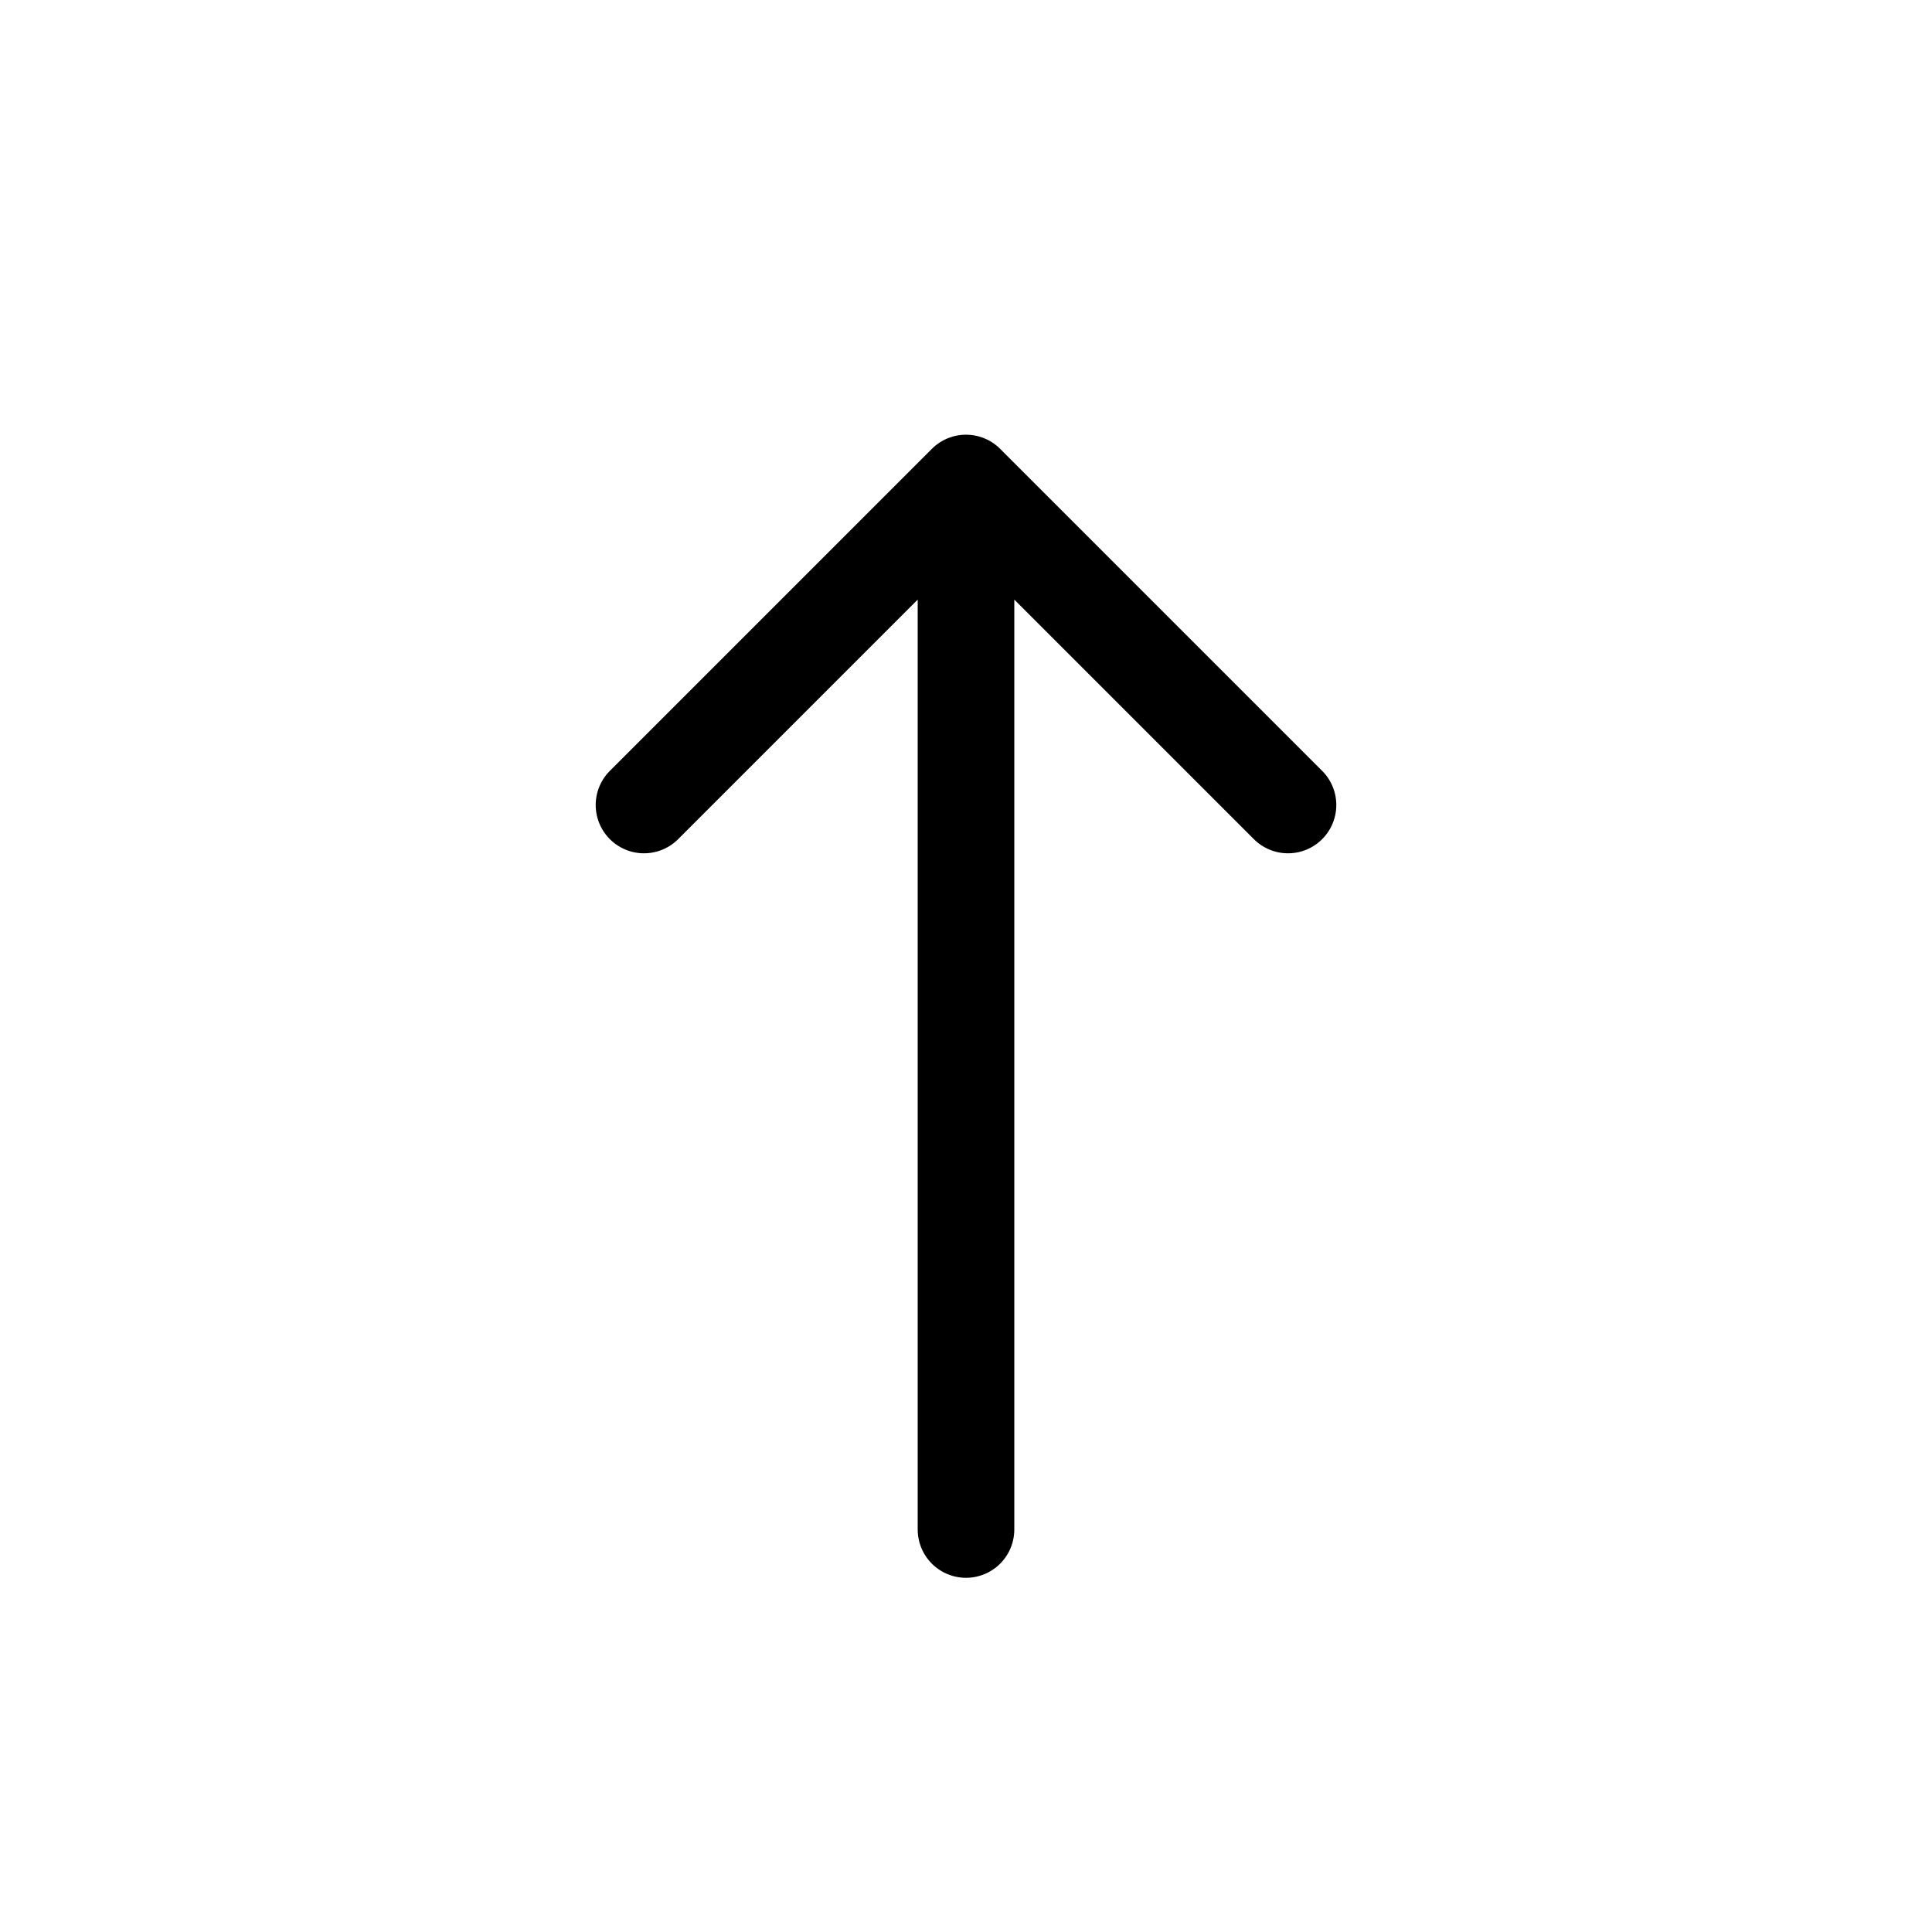
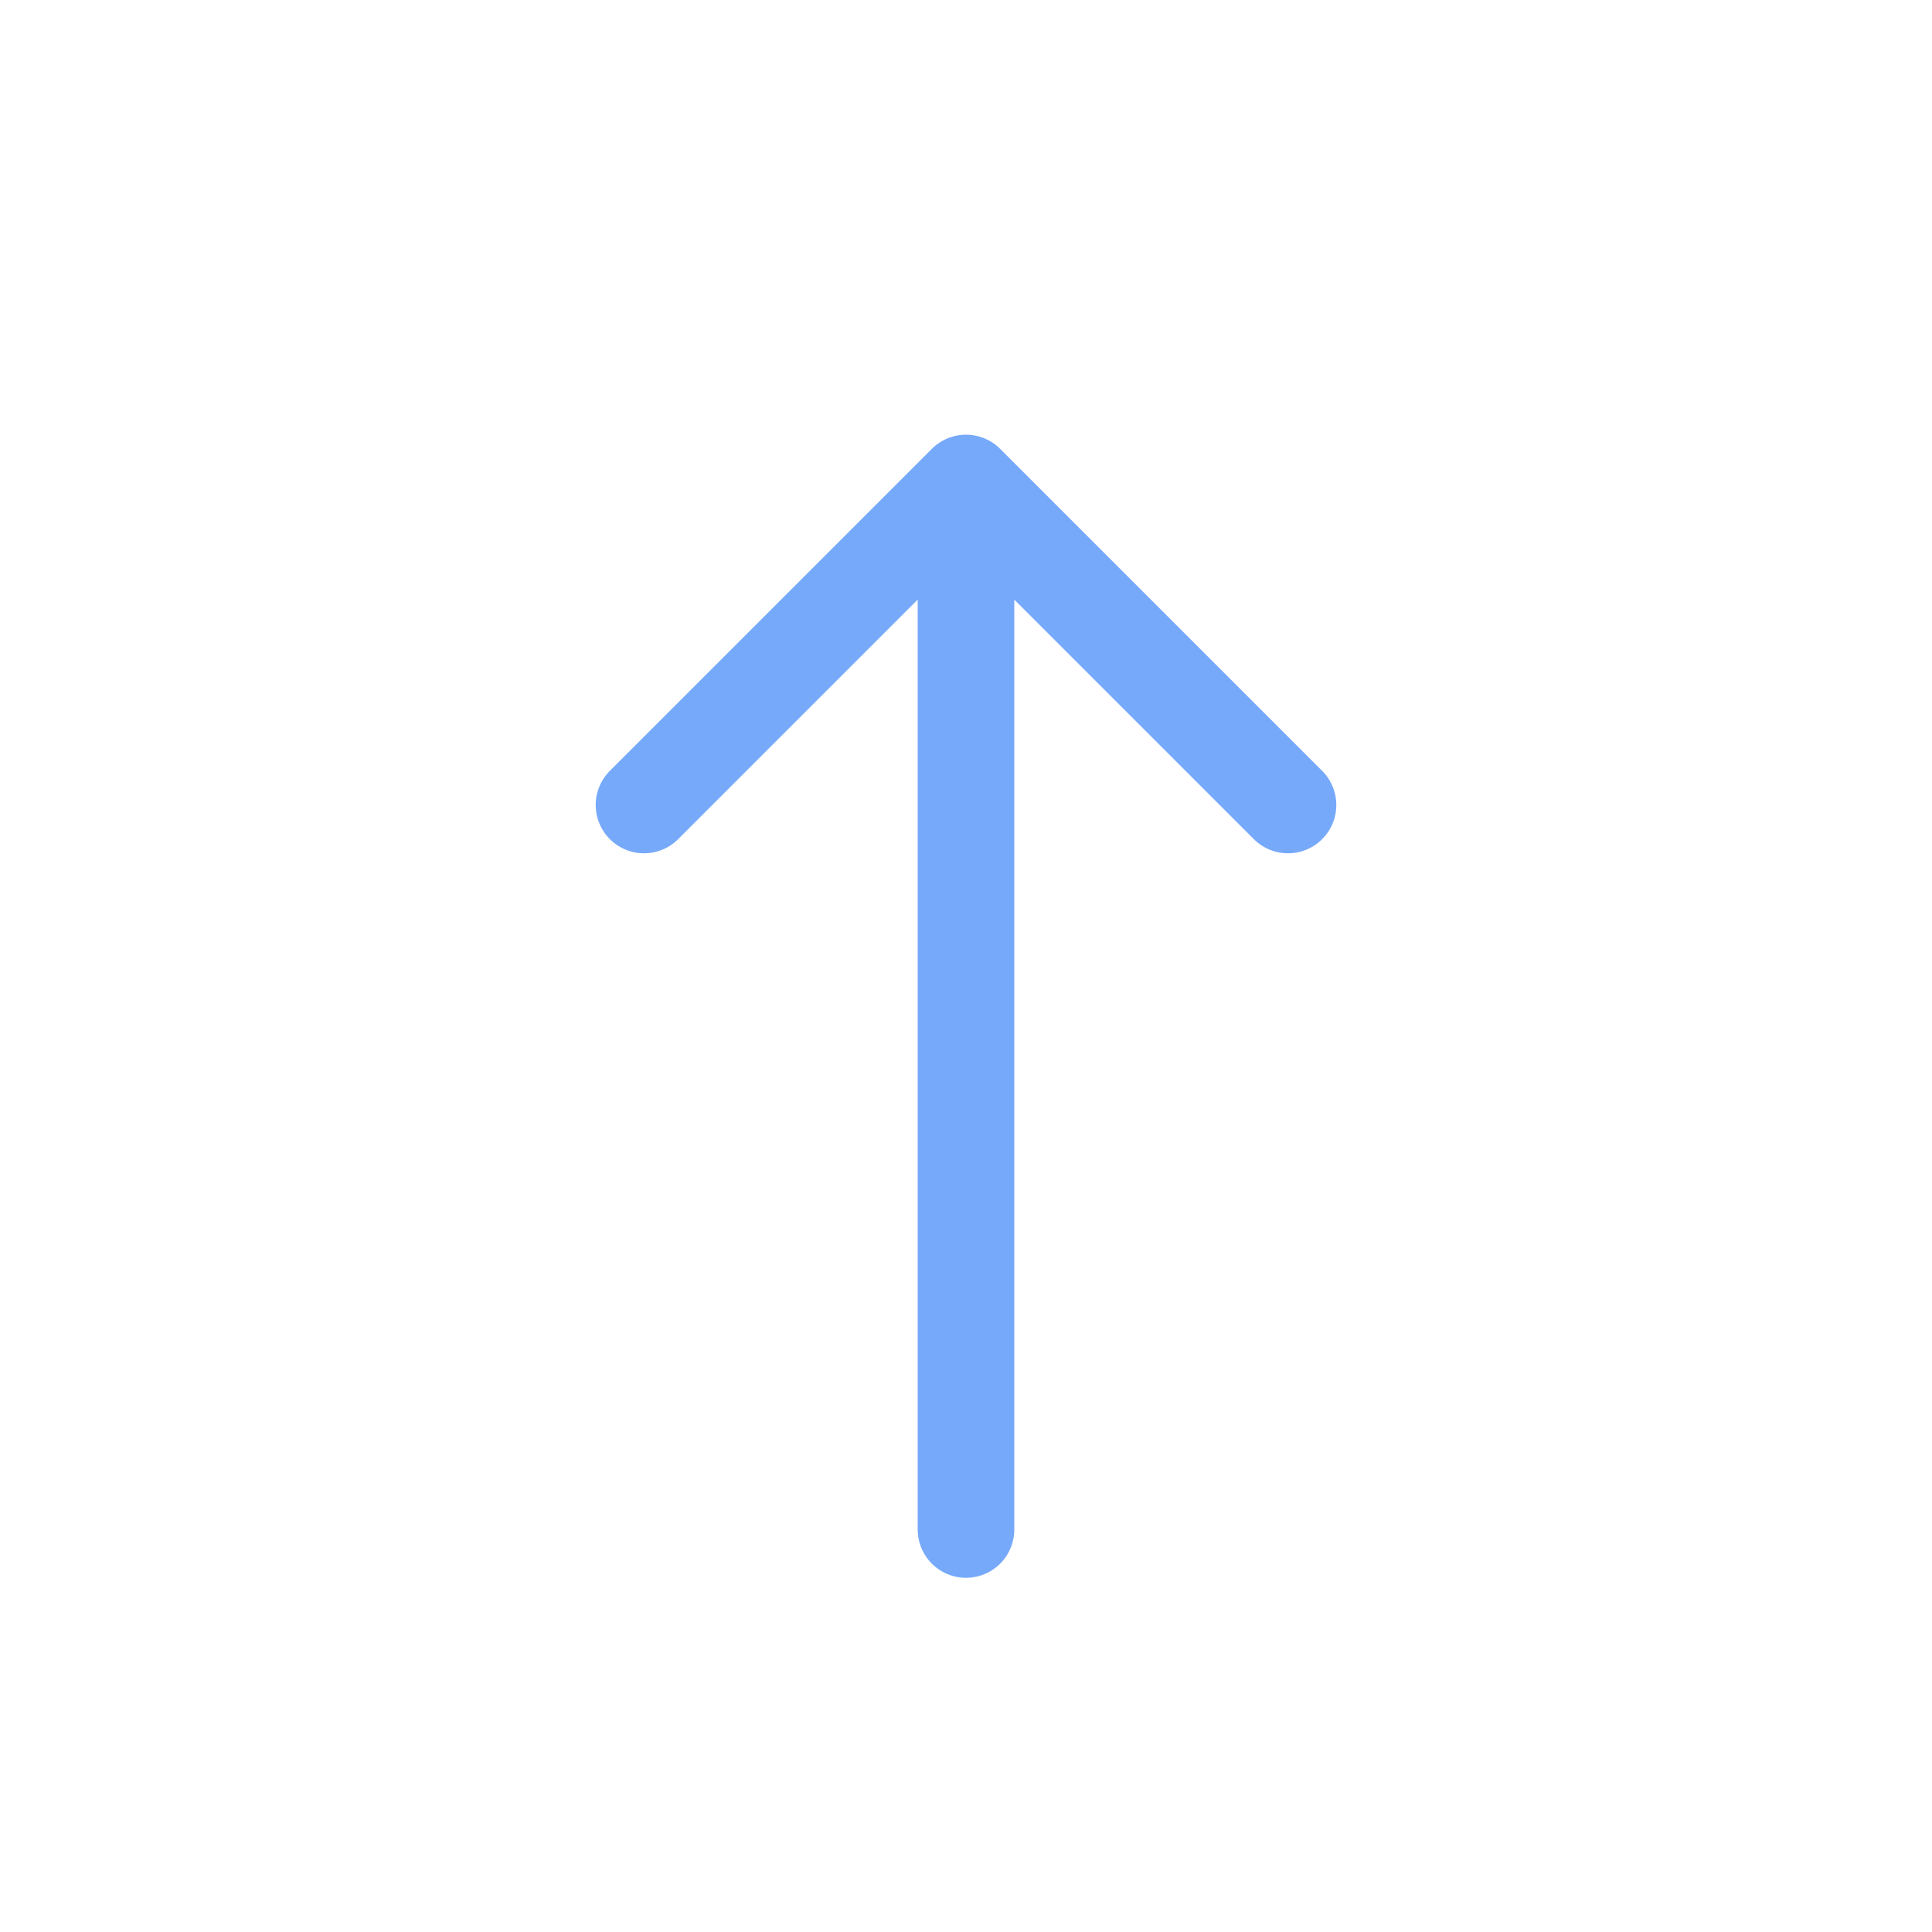
- <svg xmlns="http://www.w3.org/2000/svg" width="24px" height="24px" class="text-gray-800 dark:text-white" aria-hidden="true" fill="none" viewBox="0 0 24 24">
-   <path stroke="currentColor" stroke-linecap="round" stroke-linejoin="round" stroke-width="1.2" d="M12 6v13m0-13 4 4m-4-4-4 4" />
+ <svg xmlns="http://www.w3.org/2000/svg" width="24px" height="24px" class="text-[#375DA8] dark:text-white" aria-hidden="true" fill="#375DA8" viewBox="0 0 24 24">
+   <path stroke="#76a9fa" stroke-linecap="round" stroke-linejoin="round" stroke-width="1.2" d="M12 6v13m0-13 4 4m-4-4-4 4" />
</svg>
